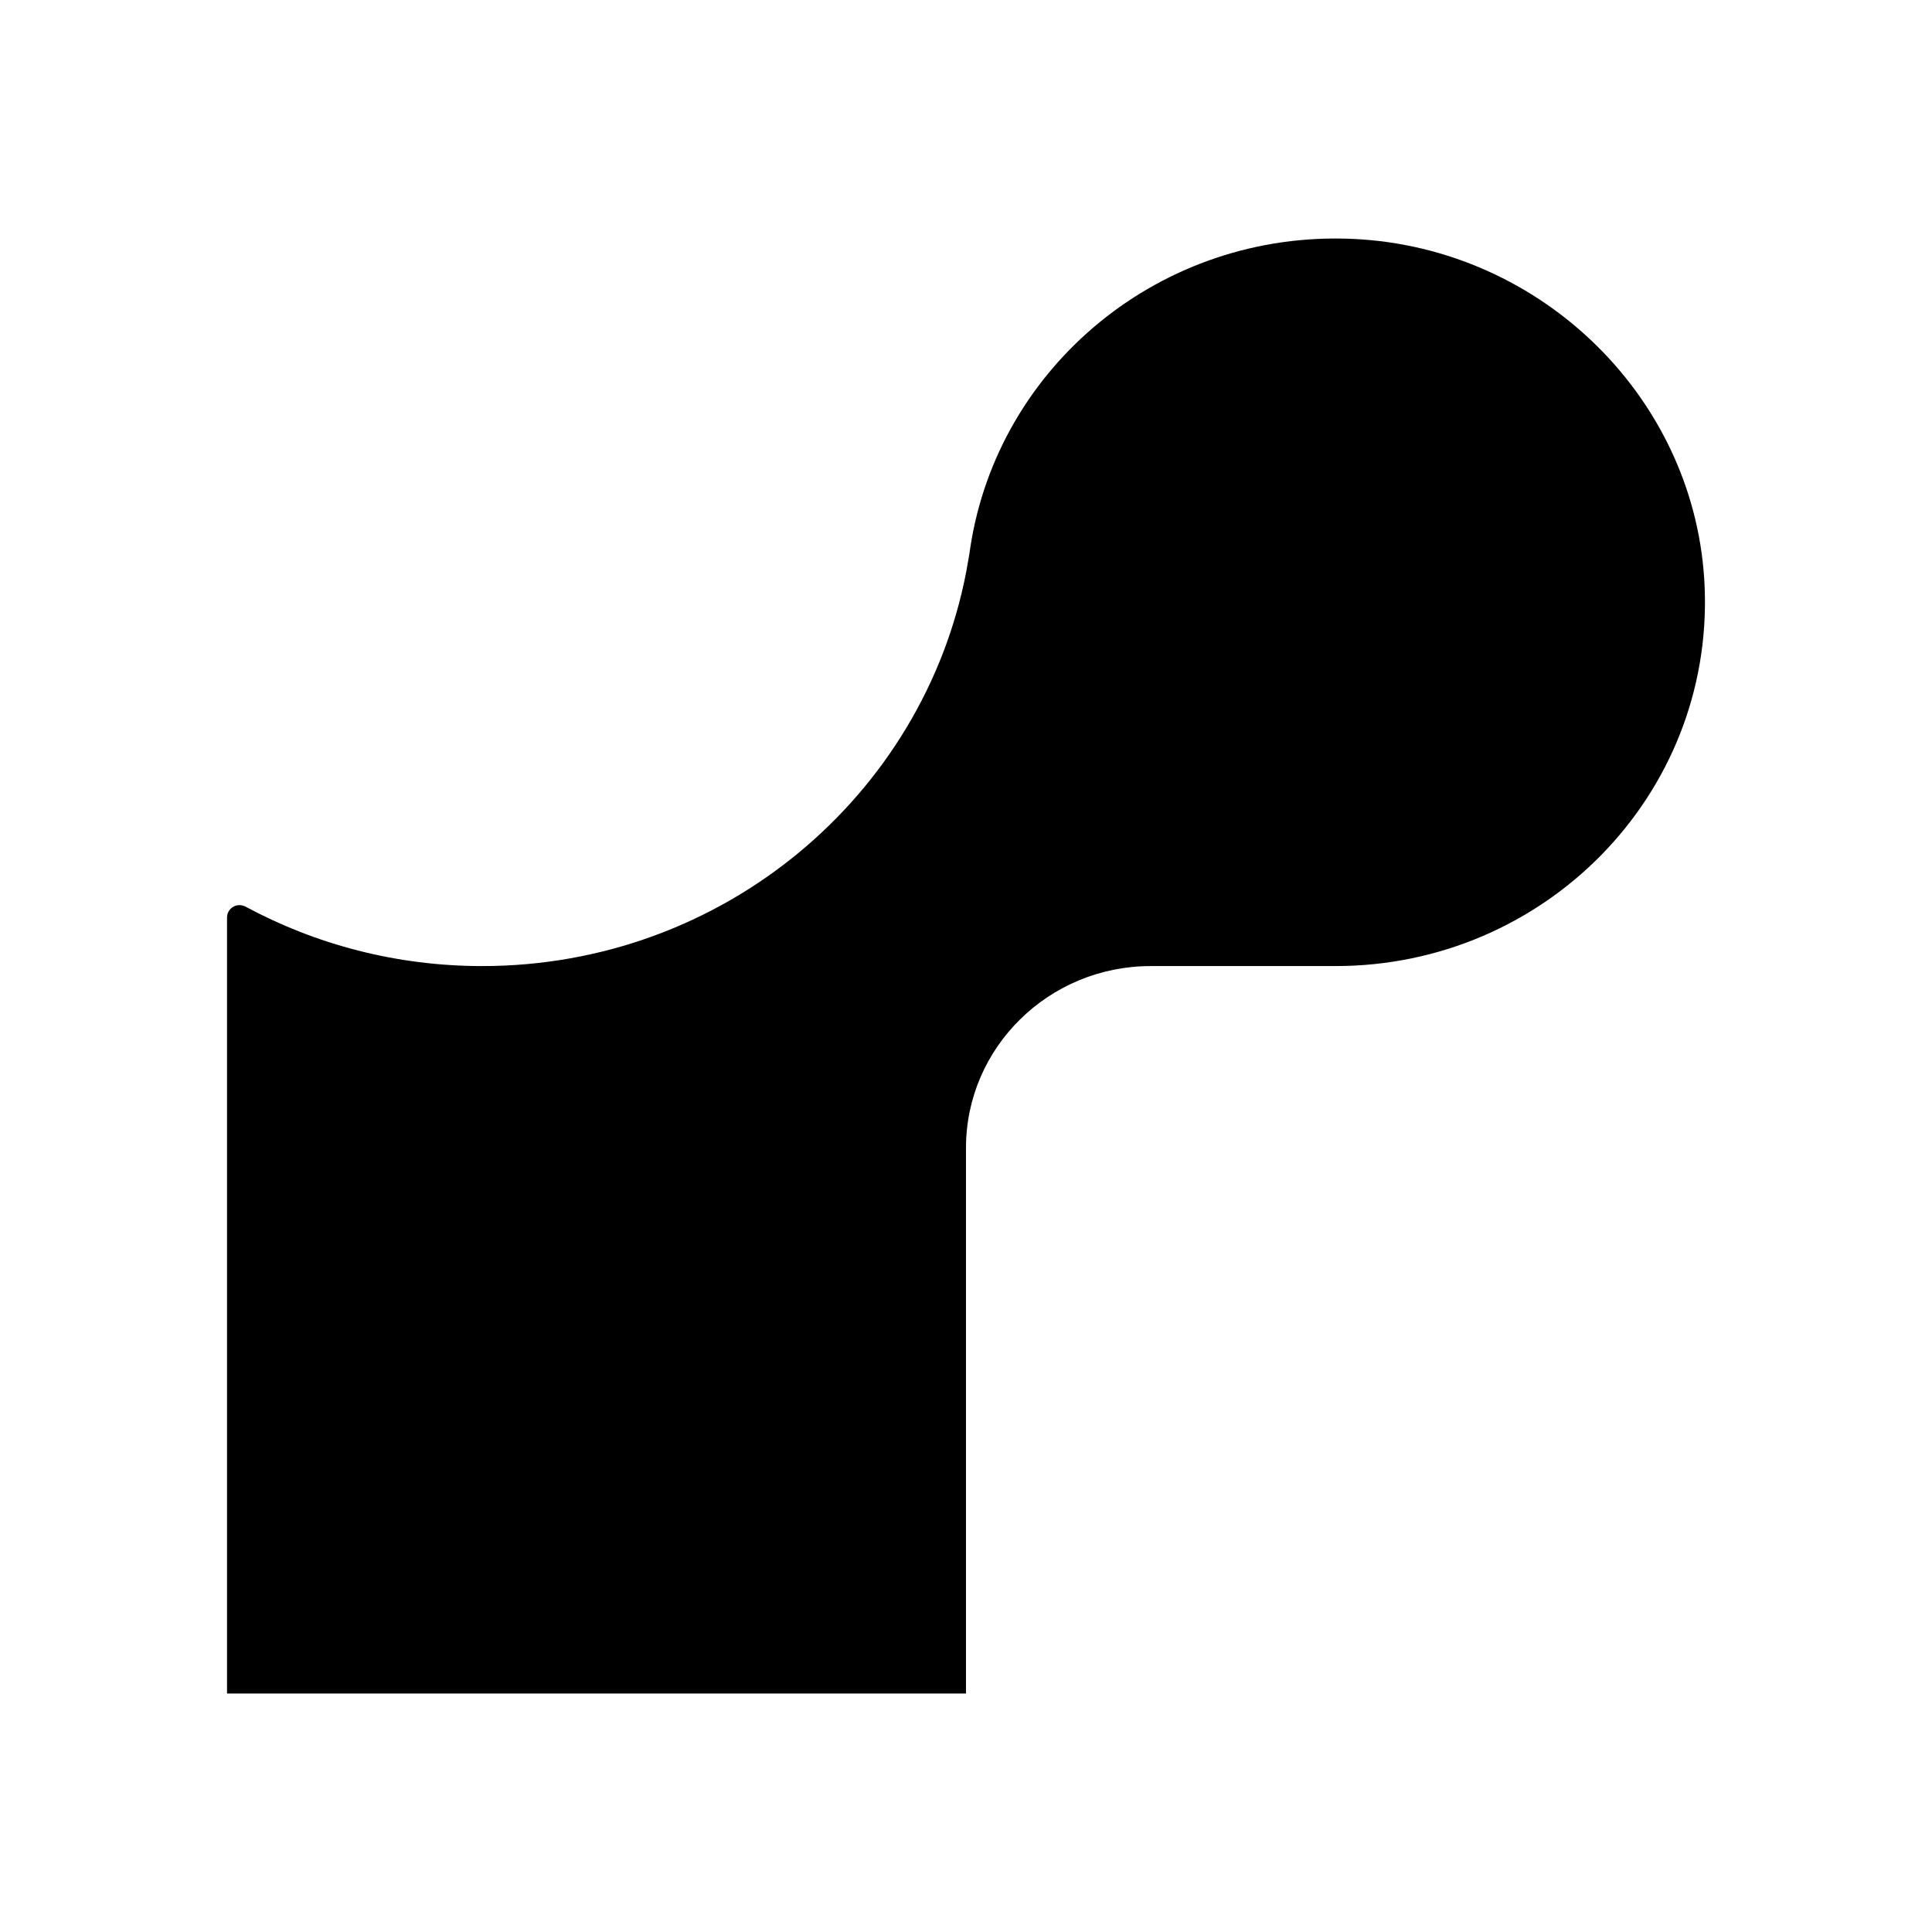
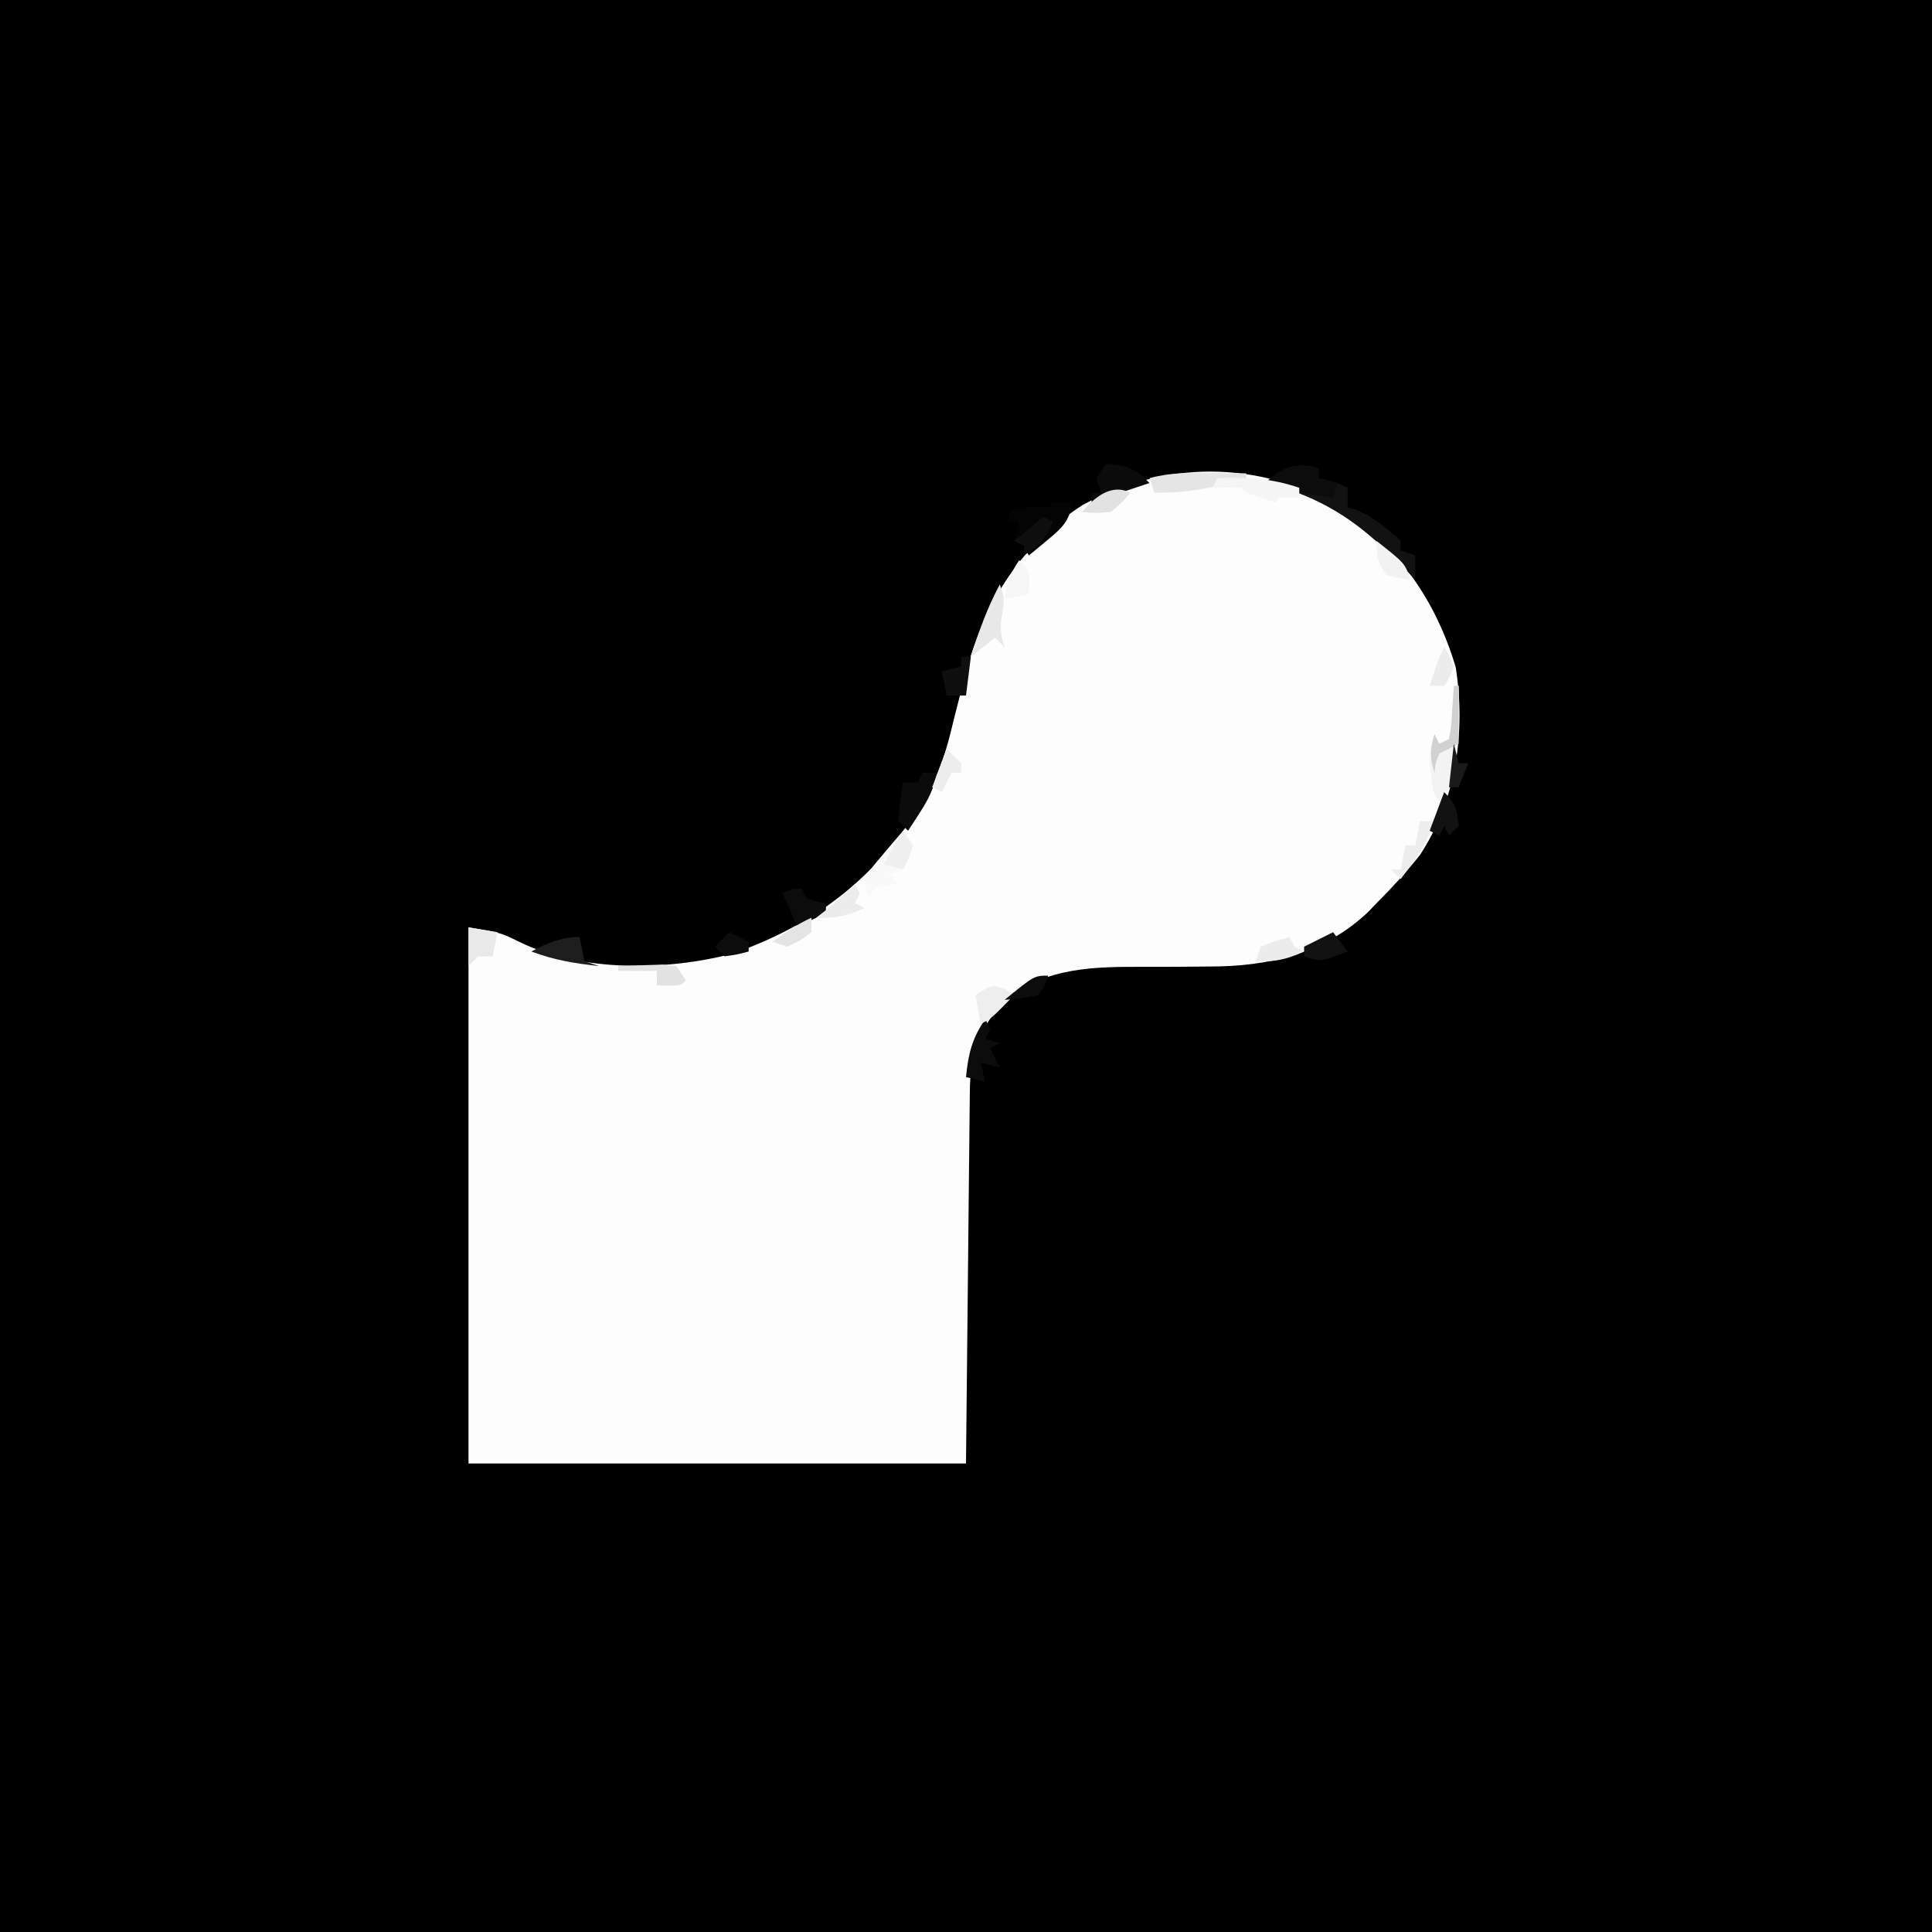
- <svg xmlns="http://www.w3.org/2000/svg" viewBox="0 0 512 512">
-   <path d="M358.635 63.316c-51.137-2.36-94.139 33.893-101.475 81.657-.291 2.217-.727 4.362-1.09 6.507-11.404 59.491-64.502 104.539-128.278 104.539-22.736 0-44.091-5.721-62.687-15.731-2.251-1.216-4.939.357-4.939 2.86v205.645h195.831V304.212c0-26.599 21.937-48.193 48.958-48.193h48.958c55.423 0 100.022-45.262 97.843-100.32-1.961-49.552-42.783-90.023-93.121-92.383" />
+ <svg xmlns="http://www.w3.org/2000/svg" version="1.1" width="400" height="400">
+   <path d="M0 0 C132 0 264 0 400 0 C400 132 400 264 400 400 C268 400 136 400 0 400 C0 268 0 136 0 0 Z " fill="#000000" transform="translate(0,0)" />
+   <path d="M0 0 C12.206 8.381 19.969 19.126 24.242 33.301 C26.371 46.713 24.401 60.733 16.867 72.238 C14.064 75.785 11.057 79.038 7.867 82.238 C7.036 83.105 7.036 83.105 6.188 83.988 C-2.971 92.736 -14.614 95.377 -26.828 95.344 C-28.531 95.357 -30.234 95.372 -31.938 95.389 C-34.59 95.411 -37.242 95.426 -39.895 95.413 C-50.613 95.376 -60.203 95.412 -69.133 102.238 C-74.411 108.437 -76.279 113.219 -76.338 121.268 C-76.348 122.111 -76.358 122.954 -76.369 123.822 C-76.4 126.557 -76.425 129.292 -76.449 132.027 C-76.468 133.713 -76.486 135.399 -76.506 137.085 C-76.574 143.344 -76.634 149.604 -76.695 155.863 C-76.84 169.847 -76.984 183.831 -77.133 198.238 C-111.123 198.238 -145.113 198.238 -180.133 198.238 C-180.133 161.608 -180.133 124.978 -180.133 87.238 C-173.466 88.349 -173.466 88.349 -169.758 90.176 C-156.878 96.519 -139.13 96.271 -125.445 92.676 C-105.915 85.897 -92.055 73.839 -83.041 55.378 C-81.459 51.65 -80.52 47.792 -79.57 43.863 C-79.143 42.181 -78.714 40.498 -78.285 38.816 C-78.085 38.022 -77.885 37.227 -77.679 36.408 C-73.796 20.986 -66.659 8.688 -52.977 -0.223 C-35.962 -9.431 -16.882 -9.494 0 0 Z " fill="#FDFDFD" transform="translate(277.1328,104.7617)" />
+   <path d="M0 0 C0 0.66 0 1.32 0 2 C0.619 2.144 1.238 2.289 1.875 2.438 C4 3 4 3 6 4 C6 5.32 6 6.64 6 8 C6.701 8.227 7.402 8.454 8.125 8.688 C11.741 10.338 14.088 12.291 17 15 C17 15.66 17 16.32 17 17 C17.99 17.33 18.98 17.66 20 18 C20 19.65 20 21.3 20 23 C19.361 22.34 18.721 21.68 18.062 21 C17.046 19.995 16.025 18.996 15 18 C14.345 17.361 13.69 16.721 13.016 16.062 C5.92 9.419 -1.545 5.261 -11 3 C-7.74 -0.26 -4.401 -1.467 0 0 Z " fill="#121212" transform="translate(273,97)" />
+   <path d="M0 0 C1.32 0 2.64 0 4 0 C3.463 3.851 1.884 5.318 -1.062 7.75 C-2.163 8.67 -2.163 8.67 -3.285 9.609 C-3.851 10.068 -4.417 10.527 -5 11 C-5.33 10.34 -5.66 9.68 -6 9 C-6.66 8.67 -7.32 8.34 -8 8 C-7.67 6.68 -7.34 5.36 -7 4 C-7.66 4 -8.32 4 -9 4 C-9 3.34 -9 2.68 -9 2 C-6.302 0.651 -3.984 1 -1 1 C-0.67 0.67 -0.34 0.34 0 0 Z " fill="#040404" transform="translate(218,104)" />
+   <path d="M0 0 C0.33 0 0.66 0 1 0 C1.428 8.794 0.3 16.513 -2 25 C-4.342 22.658 -4.363 21.829 -4.688 18.625 C-4.774 17.854 -4.86 17.083 -4.949 16.289 C-5 13.988 -4.666 12.193 -4 10 C-3.67 10.66 -3.34 11.32 -3 12 C-2.34 11.67 -1.68 11.34 -1 11 C-0.532 8.414 -0.532 8.414 -0.375 5.438 C-0.3 4.426 -0.225 3.414 -0.148 2.371 C-0.099 1.589 -0.05 0.806 0 0 Z " fill="#F3F3F3" transform="translate(301,142)" />
+   <path d="M0 0 C0 0.66 0 1.32 0 2 C1.32 2.33 2.64 2.66 4 3 C3.67 3.99 3.34 4.98 3 6 C-1.869 5.404 -6.328 4.43 -11 3 C-7.74 -0.26 -4.401 -1.467 0 0 Z " fill="#0C0C0C" transform="translate(273,97)" />
+   <path d="M0 0 C0.745 0.005 1.49 0.009 2.258 0.014 C4.089 0.025 5.919 0.043 7.75 0.062 C7.75 0.393 7.75 0.723 7.75 1.062 C1.155 3.002 -4.354 4.198 -11.25 4.062 C-11.58 3.072 -11.91 2.083 -12.25 1.062 C-8.16 -0.087 -4.218 -0.048 0 0 Z " fill="#E5E5E5" transform="translate(250.25,97.9375)" />
+   <path d="M0 0 C0.66 0.99 1.32 1.98 2 3 C1.312 5.625 1.312 5.625 0 8 C-0.99 8.33 -1.98 8.66 -3 9 C-2.34 9.66 -1.68 10.32 -1 11 C-1.804 11.124 -2.609 11.248 -3.438 11.375 C-4.283 11.581 -5.129 11.787 -6 12 C-6.33 12.66 -6.66 13.32 -7 14 C-7.746 12.328 -7.746 12.328 -8 10 C-6.348 7.422 -6.348 7.422 -4.062 4.75 C-2.935 3.412 -2.935 3.412 -1.785 2.047 C-1.196 1.371 -0.607 0.696 0 0 Z " fill="#F9F9F9" transform="translate(187,172)" />
+   <path d="M0 0 C0.33 0.66 0.66 1.32 1 2 C0.67 2.66 0.34 3.32 0 4 C0.99 4.33 1.98 4.66 3 5 C2.01 5.495 2.01 5.495 1 6 C1.66 7.32 2.32 8.64 3 10 C1.68 9.67 0.36 9.34 -1 9 C-0.67 10.32 -0.34 11.64 0 13 C-1.32 12.67 -2.64 12.34 -4 12 C-3.532 7.224 -2.757 3.955 0 0 Z " fill="#0C0C0C" transform="translate(204,211)" />
+   <path d="M0 0 C0.99 0 1.98 0 3 0 C2.369 3.219 1.22 5.508 -0.562 8.25 C-1.018 8.956 -1.473 9.663 -1.941 10.391 C-2.291 10.922 -2.64 11.453 -3 12 C-3.66 11.34 -4.32 10.68 -5 10 C-4.967 7.271 -4.436 4.703 -4 2 C-3.01 2 -2.02 2 -1 2 C-0.67 1.34 -0.34 0.68 0 0 Z " fill="#0B0B0B" transform="translate(191,160)" />
+   <path d="M0 0 C4.468 0.496 5.69 0.69 9 4 C5.04 5.32 1.08 6.64 -3 8 C-3 7.34 -3 6.68 -3 6 C-2.34 6 -1.68 6 -1 6 C-1.33 5.01 -1.66 4.02 -2 3 C-1.34 2.01 -0.68 1.02 0 0 Z " fill="#0B0B0B" transform="translate(229,96)" />
+   <path d="M0 0 C6.098 -0.221 11.216 -0.012 17 2 C17 2.66 17 3.32 17 4 C15.68 4 14.36 4 13 4 C12.67 4.33 12.34 4.66 12 5 C6.125 3.125 6.125 3.125 5 2 C3 1.959 1 1.957 -1 2 C-0.67 1.34 -0.34 0.68 0 0 Z " fill="#F5F5F5" transform="translate(252,99)" />
+   <path d="M0 0 C0.33 1.65 0.66 3.3 1 5 C1.99 5.33 2.98 5.66 4 6 C-0.969 5.486 -5.29 4.766 -10 3 C-6.717 1.241 -3.761 0 0 0 Z " fill="#1E1E1E" transform="translate(120,194)" />
+   <path d="M0 0 C1 3 1 3 0.5 5.938 C0.032 8.807 0.068 10.307 1 13 C0.34 12.34 -0.32 11.68 -1 11 C-2.65 12.32 -4.3 13.64 -6 15 C-4.36 9.767 -2.61 4.848 0 0 Z " fill="#E8E8E8" transform="translate(207,121)" />
+   <path d="M0 0 C0.33 0.66 0.66 1.32 1 2 C3.025 2.652 3.025 2.652 5 3 C5 3.66 5 4.32 5 5 C3.02 5.99 1.04 6.98 -1 8 C-1.309 7.216 -1.619 6.433 -1.938 5.625 C-2.929 3.077 -2.929 3.077 -4 1 C-2 0 -2 0 0 0 Z " fill="#0C0C0C" transform="translate(166,184)" />
+   <path d="M0 0 C0.99 0 1.98 0 3 0 C1.443 4.671 -1.084 8.087 -4 12 C-4.66 11.34 -5.32 10.68 -6 10 C-5.34 10 -4.68 10 -4 10 C-3.67 8.35 -3.34 6.7 -3 5 C-2.34 5 -1.68 5 -1 5 C-0.67 3.35 -0.34 1.7 0 0 Z " fill="#EDEDED" transform="translate(294,170)" />
+   <path d="M0 0 C0.66 0 1.32 0 2 0 C1.67 2.64 1.34 5.28 1 8 C-0.32 8 -1.64 8 -3 8 C-3.33 6.35 -3.66 4.7 -4 3 C-2.68 2.67 -1.36 2.34 0 2 C0 1.34 0 0.68 0 0 Z " fill="#0F0F0F" transform="translate(199,136)" />
+   <path d="M0 0 C2.97 0.495 2.97 0.495 6 1 C5.67 2.65 5.34 4.3 5 6 C4.01 6 3.02 6 2 6 C1.34 6.66 0.68 7.32 0 8 C0 5.36 0 2.72 0 0 Z " fill="#E9E9E9" transform="translate(97,192)" />
+   <path d="M0 0 C0.33 0 0.66 0 1 0 C1 3.96 1 7.92 1 12 C-0.98 12.99 -0.98 12.99 -3 14 C-3.805 16.05 -3.805 16.05 -4 18 C-4.981 14.947 -4.981 13.053 -4 10 C-3.67 10.66 -3.34 11.32 -3 12 C-2.34 11.67 -1.68 11.34 -1 11 C-0.532 8.414 -0.532 8.414 -0.375 5.438 C-0.3 4.426 -0.225 3.414 -0.148 2.371 C-0.099 1.589 -0.05 0.806 0 0 Z " fill="#D1D1D1" transform="translate(301,142)" />
+   <path d="M0 0 C2 2 2 2 2.125 4.625 C2.084 5.409 2.042 6.192 2 7 C0.35 7.33 -1.3 7.66 -3 8 C-2.453 4.625 -1.945 2.918 0 0 Z " fill="#F6F6F6" transform="translate(211,116)" />
+   <path d="M0 0 C0.866 0.557 0.866 0.557 1.75 1.125 C-3 6 -3 6 -5.25 7.125 C-5.58 5.145 -5.91 3.165 -6.25 1.125 C-2.804 -1.09 -2.804 -1.09 0 0 Z " fill="#EEEEEE" transform="translate(208.25,204.875)" />
+   <path d="M0 0 C1.958 -0.081 3.916 -0.139 5.875 -0.188 C7.511 -0.24 7.511 -0.24 9.18 -0.293 C10.11 -0.196 11.041 -0.1 12 0 C12.66 0.99 13.32 1.98 14 3 C13 4 13 4 10.438 4.062 C9.231 4.032 9.231 4.032 8 4 C8 3.01 8 2.02 8 1 C5.36 1 2.72 1 0 1 C0 0.67 0 0.34 0 0 Z " fill="#E2E2E2" transform="translate(128,200)" />
+   <path d="M0 0 C0.33 0.66 0.66 1.32 1 2 C1.66 2.33 2.32 2.66 3 3 C-0.508 4.604 -3.144 5.22 -7 5 C-6.67 4.01 -6.34 3.02 -6 2 C-2.938 0.812 -2.938 0.812 0 0 Z " fill="#ECECEC" transform="translate(267,194)" />
+   <path d="M0 0 C0.33 0.66 0.66 1.32 1 2 C0.67 2.66 0.34 3.32 0 4 C0.66 4.33 1.32 4.66 2 5 C-1.508 6.604 -4.144 7.22 -8 7 C-7.237 6.402 -6.474 5.804 -5.688 5.188 C-3.652 3.53 -1.802 1.897 0 0 Z " fill="#ECECEC" transform="translate(177,183)" />
+   <path d="M0 0 C0.99 1.32 1.98 2.64 3 4 C-2.625 6.125 -2.625 6.125 -6 5 C-6 4.34 -6 3.68 -6 3 C-4.02 2.01 -2.04 1.02 0 0 Z " fill="#121212" transform="translate(276,193)" />
+   <path d="M0 0 C0.66 0.33 1.32 0.66 2 1 C0.607 4.367 -0.979 5.986 -4 8 C-4 7.34 -4 6.68 -4 6 C-4.66 5.67 -5.32 5.34 -6 5 C-4.02 3.35 -2.04 1.7 0 0 Z " fill="#0F0F0F" transform="translate(216,107)" />
+   <path d="M0 0 C0.66 0.99 1.32 1.98 2 3 C1.125 5.688 1.125 5.688 0 8 C-1.32 7.67 -2.64 7.34 -4 7 C-2.796 4.506 -1.546 2.319 0 0 Z " fill="#EFEFEF" transform="translate(187,172)" />
+   <path d="M0 0 C2.377 2.377 2.67 3.703 3 7 C2.34 7.66 1.68 8.32 1 9 C0.67 8.34 0.34 7.68 0 7 C-0.33 7.66 -0.66 8.32 -1 9 C-1.66 8.67 -2.32 8.34 -3 8 C-2.01 5.36 -1.02 2.72 0 0 Z " fill="#121212" transform="translate(299,164)" />
+   <path d="M0 0 C-1.625 2 -1.625 2 -4 4 C-7.25 4.25 -7.25 4.25 -10 4 C-7.399 0.989 -3.941 -1.97 0 0 Z " fill="#E2E2E2" transform="translate(234,102)" />
+   <path d="M0 0 C5.875 4.625 5.875 4.625 7 8 C4.625 7.75 4.625 7.75 2 7 C0.206 4.437 0 3.169 0 0 Z " fill="#F2F2F2" transform="translate(285,112)" />
+   <path d="M0 0 C-0.562 1.938 -0.562 1.938 -2 4 C-5.625 4.75 -5.625 4.75 -9 5 C-2.871 0 -2.871 0 0 0 Z " fill="#0C0C0C" transform="translate(217,202)" />
+   <path d="M0 0 C1.32 0.66 2.64 1.32 4 2 C4 2.66 4 3.32 4 4 C1.625 4.625 1.625 4.625 -1 5 C-1.66 4.34 -2.32 3.68 -3 3 C-2.01 2.01 -1.02 1.02 0 0 Z " fill="#0C0C0C" transform="translate(151,193)" />
+   <path d="M0 0 C0.99 0.99 1.98 1.98 3 3 C3 3.66 3 4.32 3 5 C2.34 5 1.68 5 1 5 C0.34 6.32 -0.32 7.64 -1 9 C-1.66 8.67 -2.32 8.34 -3 8 C-2.01 5.36 -1.02 2.72 0 0 Z " fill="#EDEDED" transform="translate(196,155)" />
+   <path d="M0 0 C1.125 1.75 1.125 1.75 2 4 C1.125 6.25 1.125 6.25 0 8 C-0.99 8 -1.98 8 -3 8 C-1.125 2.25 -1.125 2.25 0 0 Z " fill="#ECECEC" transform="translate(299,134)" />
+   <path d="M0 0 C0 0.99 0 1.98 0 3 C-2.312 4.75 -2.312 4.75 -5 6 C-5.99 5.67 -6.98 5.34 -8 5 C-5.44 2.989 -2.954 1.372 0 0 Z " fill="#E4E4E4" transform="translate(168,190)" />
+   <path d="M0 0 C0.33 1.32 0.66 2.64 1 4 C1.66 4 2.32 4 3 4 C2.34 5.65 1.68 7.3 1 9 C0.34 9 -0.32 9 -1 9 C-0.67 6.03 -0.34 3.06 0 0 Z " fill="#1A1A1A" transform="translate(301,154)" />
</svg>
